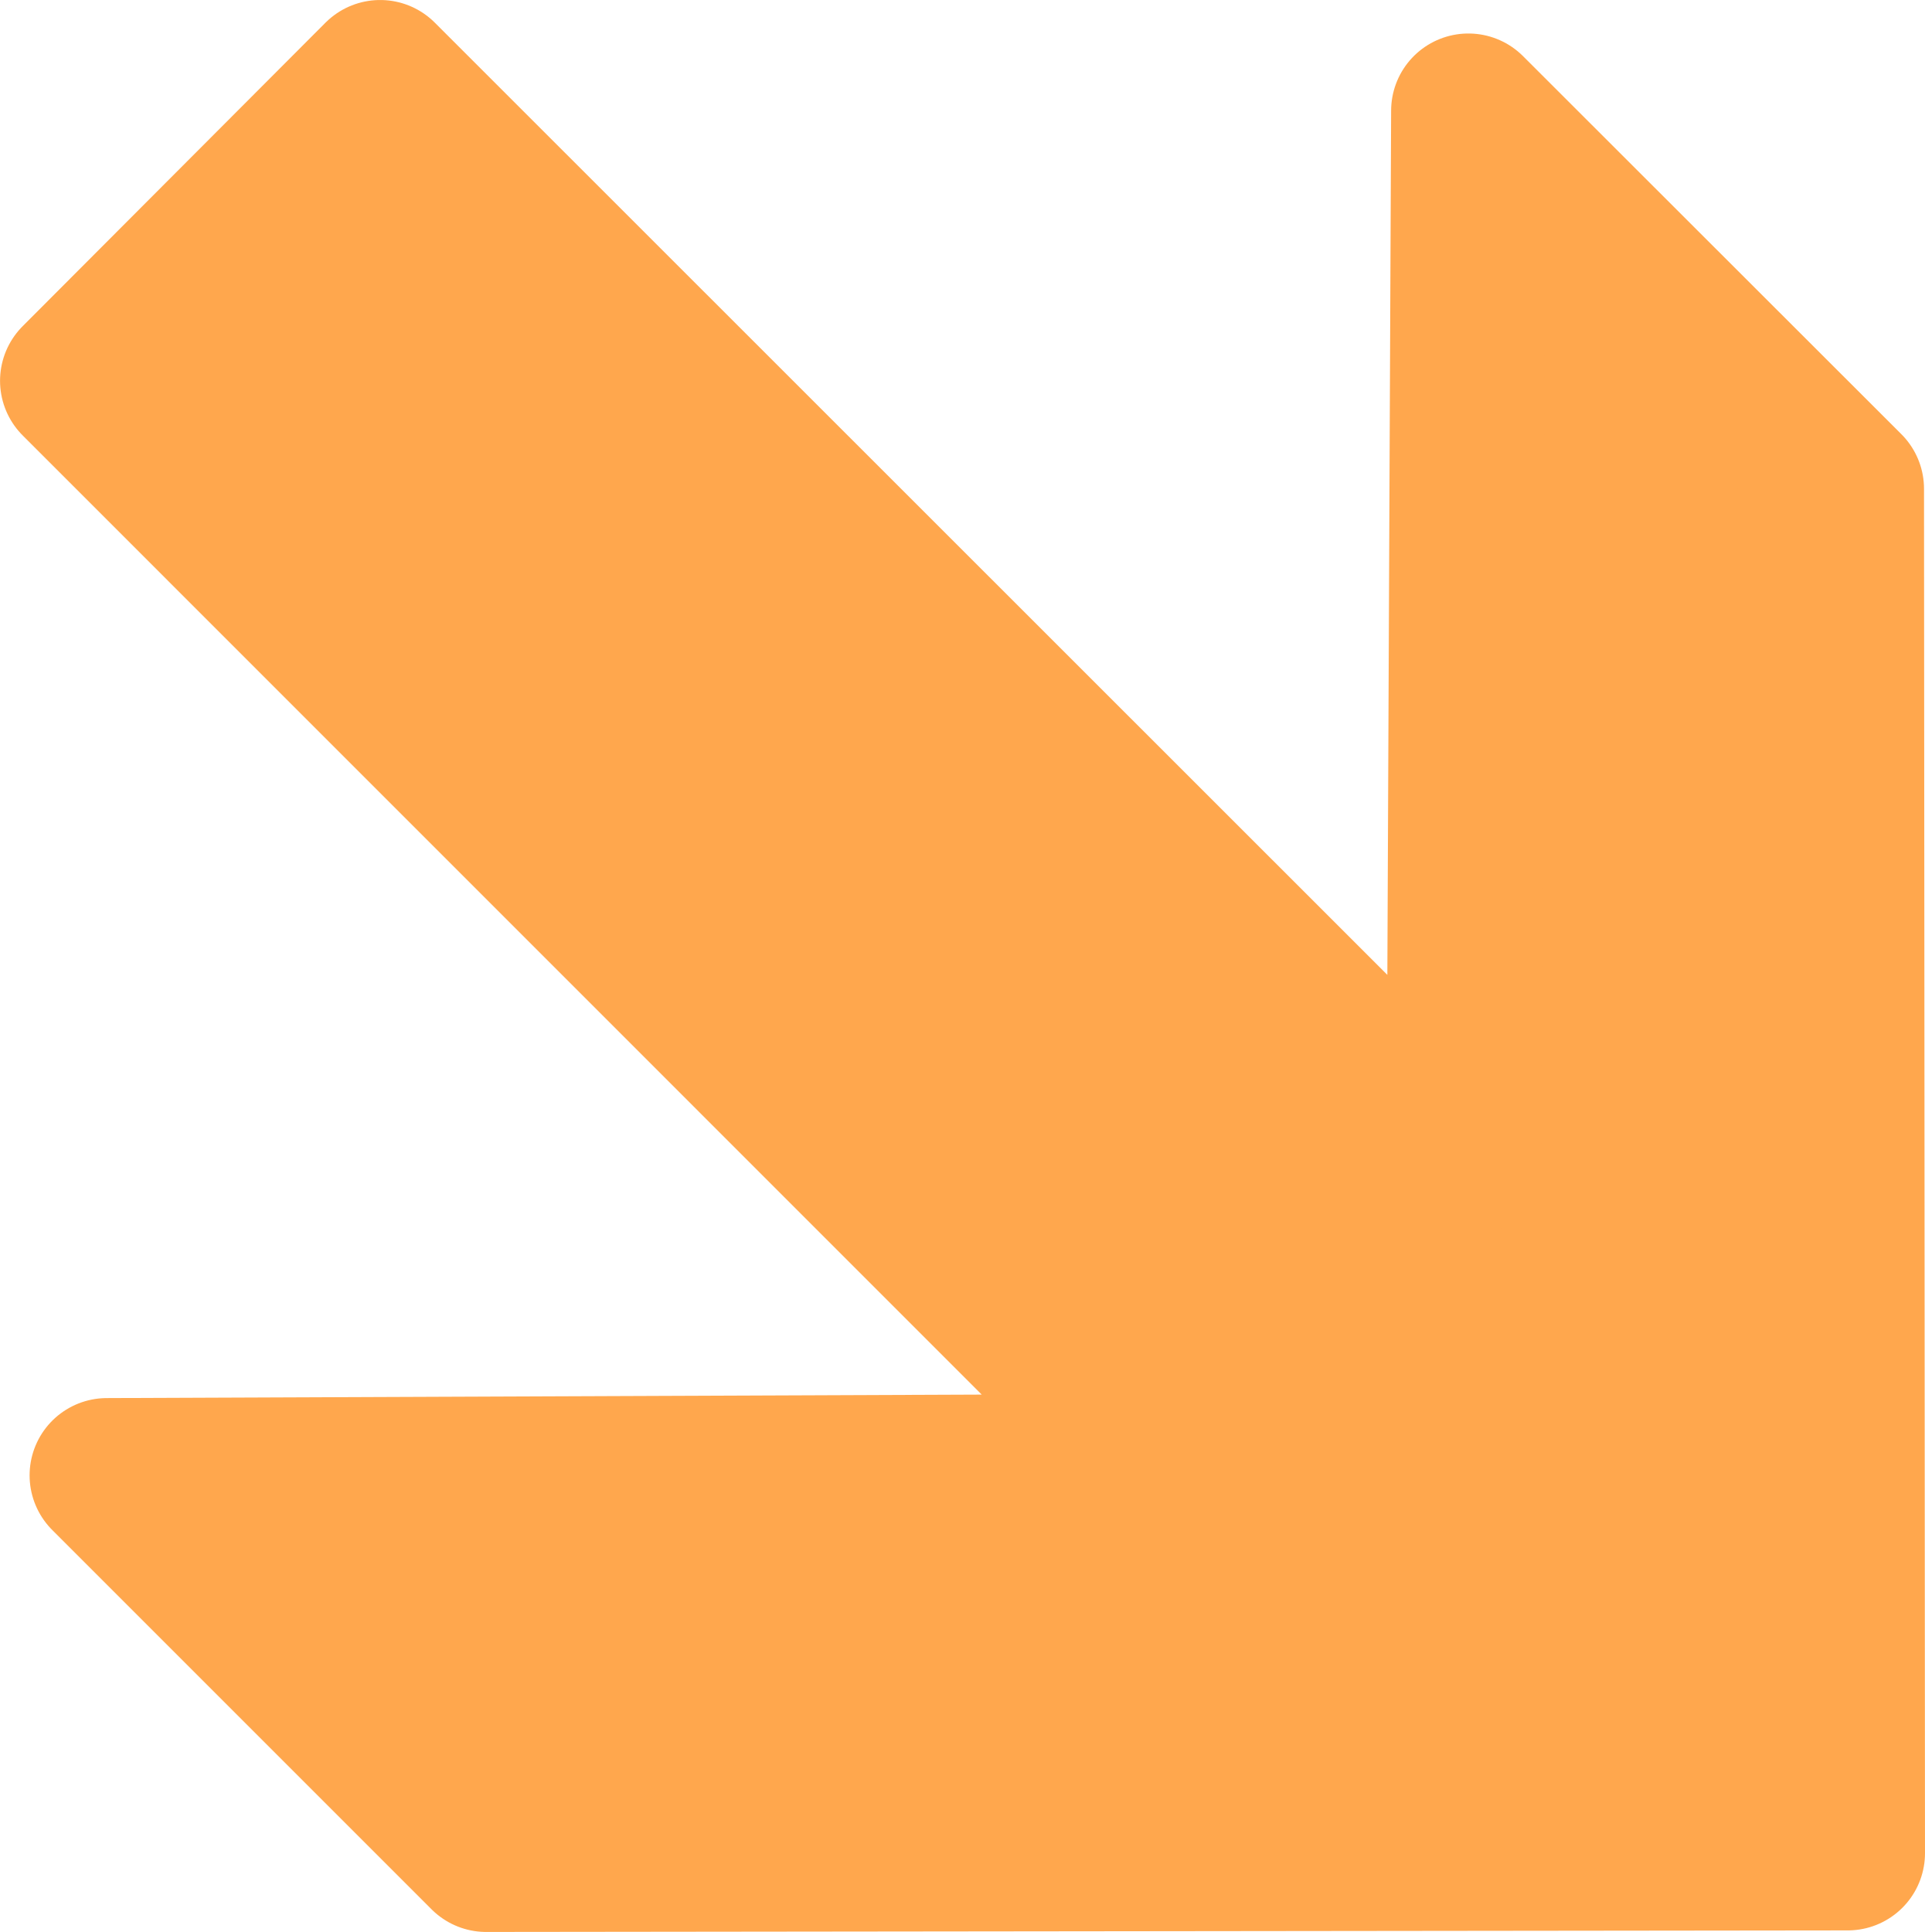
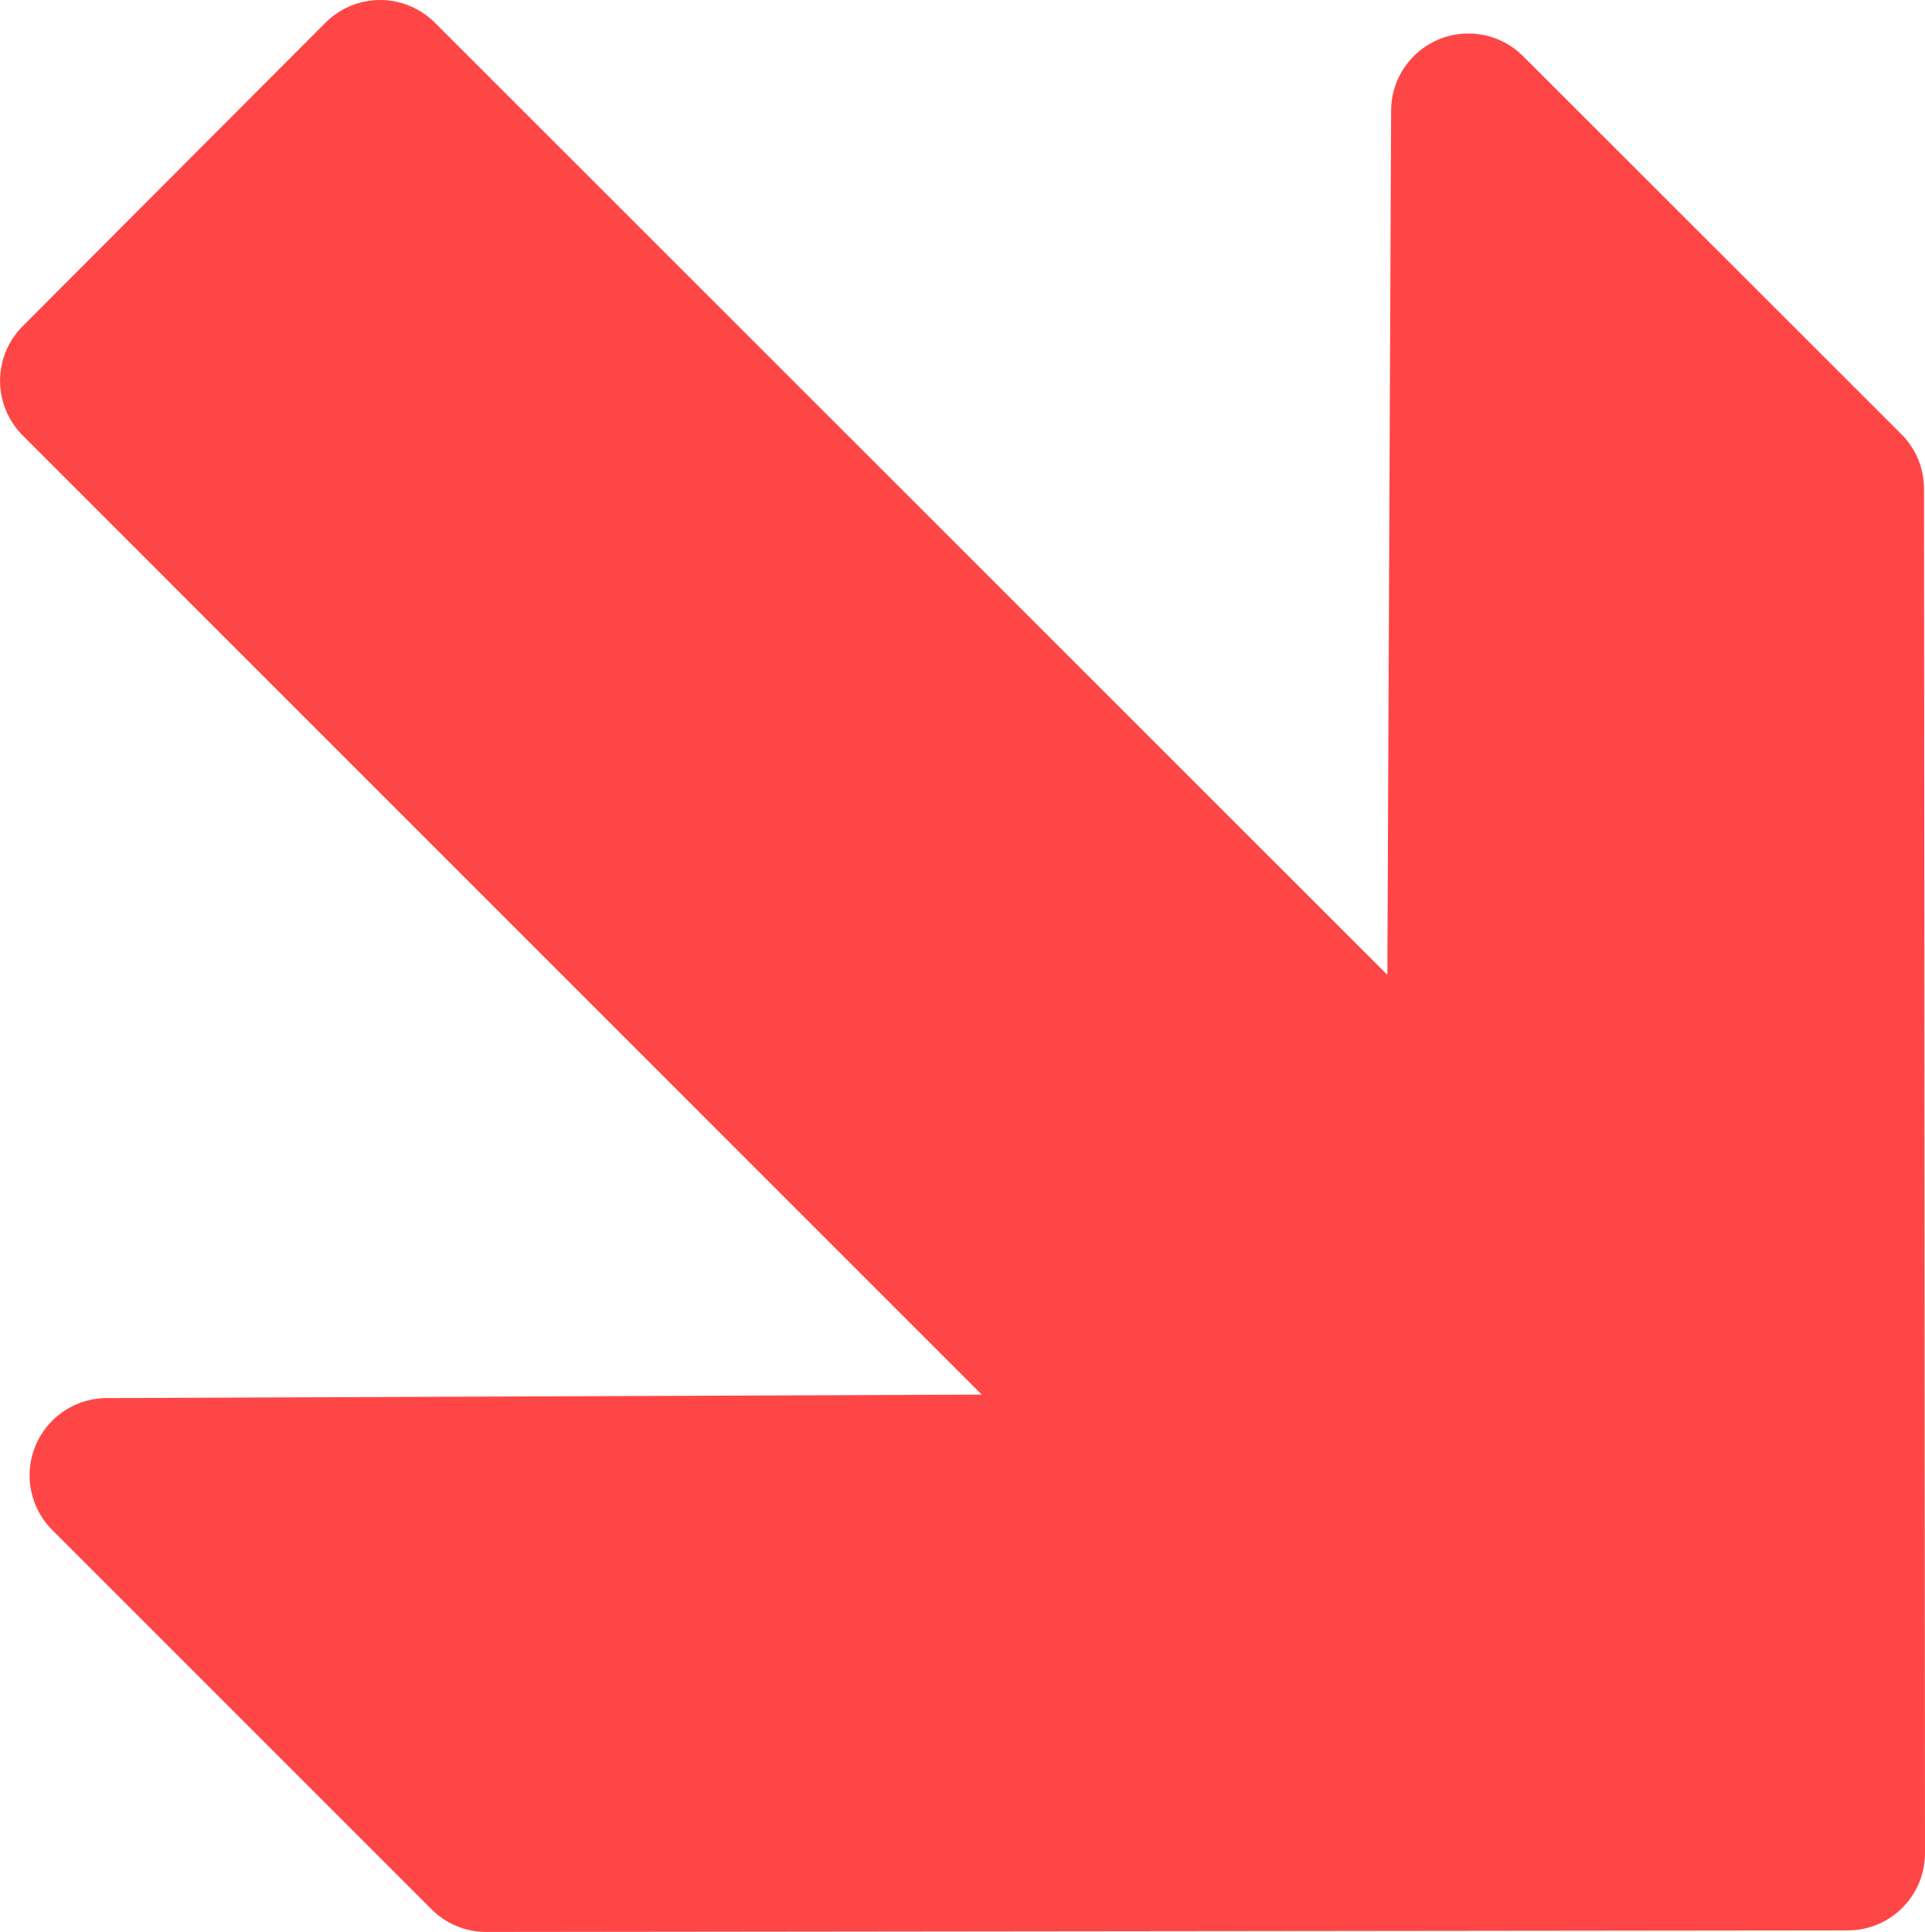
<svg xmlns="http://www.w3.org/2000/svg" version="1.0" width="498.293" height="500.096" id="svg2">
  <defs id="defs5" />
-   <path d="M 125.854,480.084 478.295,479.684 478.04,126.533 380.098,28.671 378.913,300.408 98.406,20.002 20.012,98.571 302.213,380.8 27.661,381.891 125.854,480.084 z" id="path1316" style="font-size:12px;fill:#ffa74d;fill-opacity:1;fill-rule:evenodd;stroke:#ffa74d;stroke-width:40;stroke-linejoin:round;stroke-miterlimit:4;stroke-opacity:1;stroke-dasharray:none" />
+   <path d="M 125.854,480.084 478.295,479.684 478.04,126.533 380.098,28.671 378.913,300.408 98.406,20.002 20.012,98.571 302.213,380.8 27.661,381.891 125.854,480.084 z" id="path1316" style="font-size:12px;fill:#ff4646;fill-opacity:1;fill-rule:evenodd;stroke:#ff4646;stroke-width:40;stroke-linejoin:round;stroke-miterlimit:4;stroke-opacity:1;stroke-dasharray:none" />
</svg>
